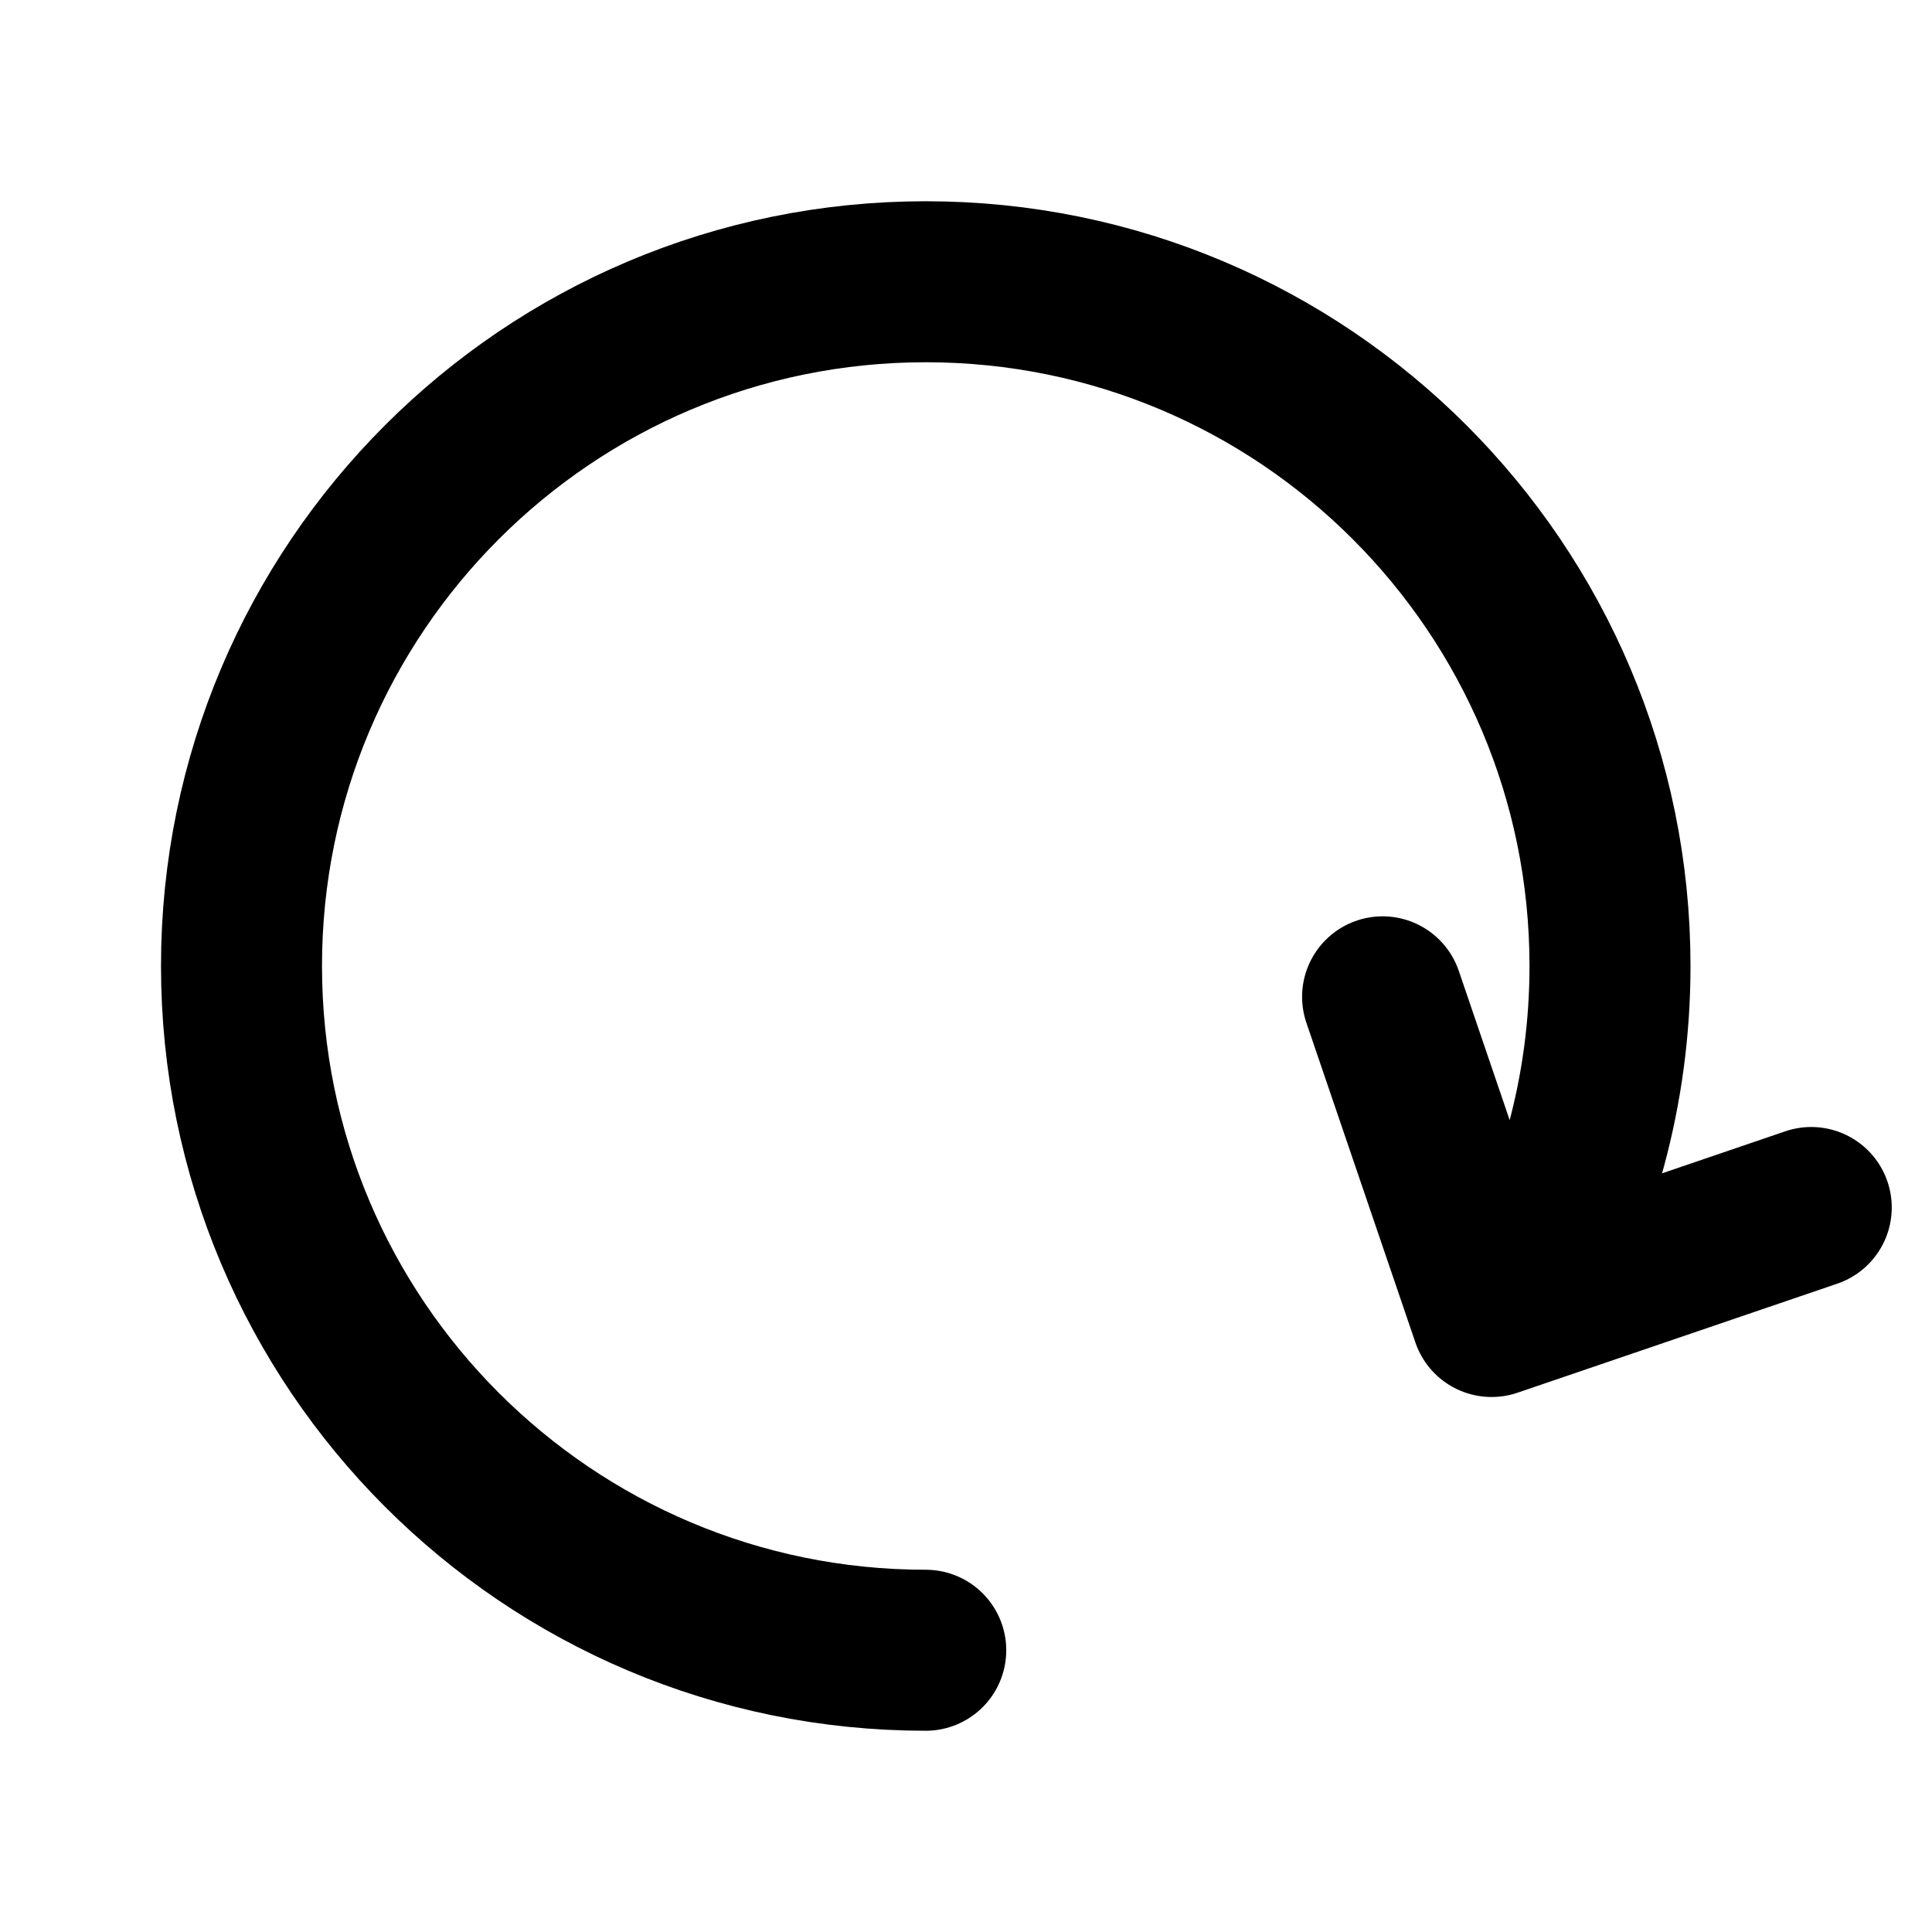
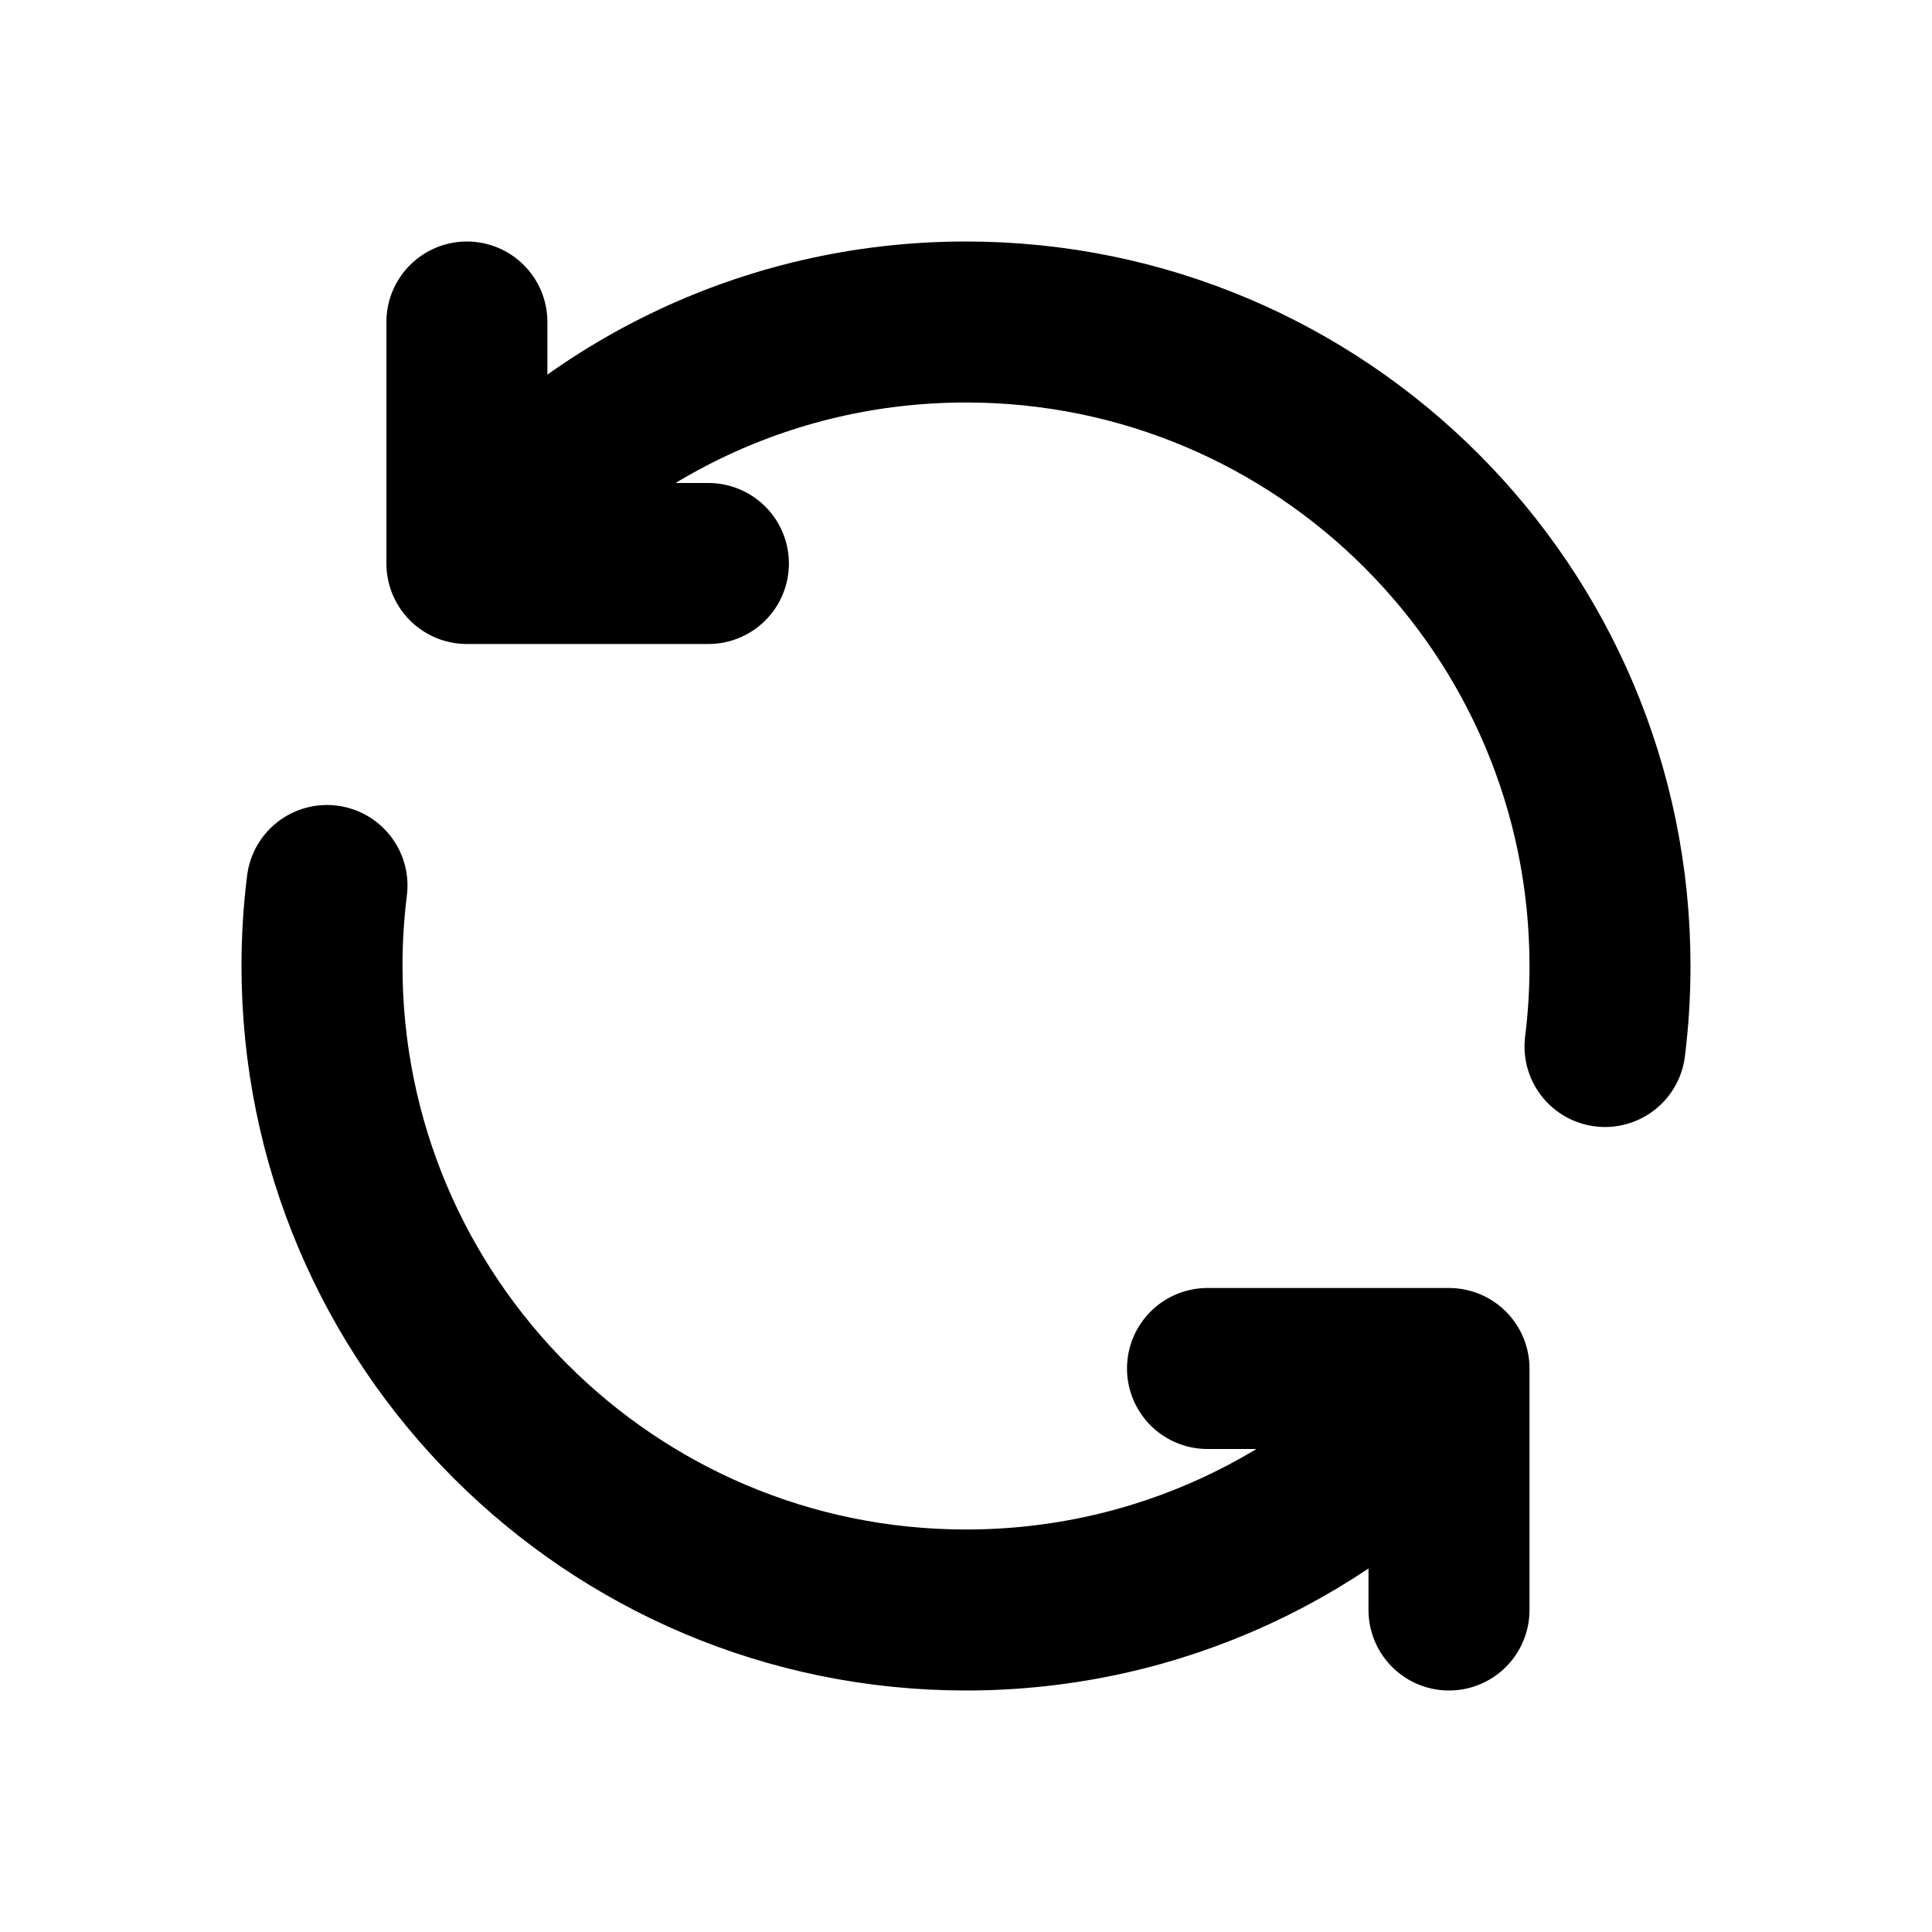
<svg xmlns="http://www.w3.org/2000/svg" width="800px" height="800px" viewBox="0 0 24 24" fill="none">
-   <path d="M11.5 20.5C6.806 20.5 3 16.694 3 12C3 7.306 6.806 3.5 11.5 3.5C16.194 3.5 20 7.306 20 12C20 13.543 19.589 14.991 18.87 16.238M22.5 15L18.87 16.238M17.175 12.383L18.529 16.354L18.87 16.238" stroke="#000000" stroke-width="2" stroke-linecap="round" stroke-linejoin="round" />
+   <path d="M19.938 13C19.979 12.672 20 12.339 20 12C20 7.582 16.418 4 12 4C9.499 4 7.267 5.147 5.8 6.944M4.062 11C4.021 11.328 4 11.661 4 12C4 16.418 7.582 20 12 20C14.389 20 16.534 18.953 18 17.292M15 17H18V17.292M5.8 4V6.944M5.8 6.944V7L8.8 7M18 20V17.292" stroke="#000000" stroke-width="2" stroke-linecap="round" stroke-linejoin="round" />
</svg>
